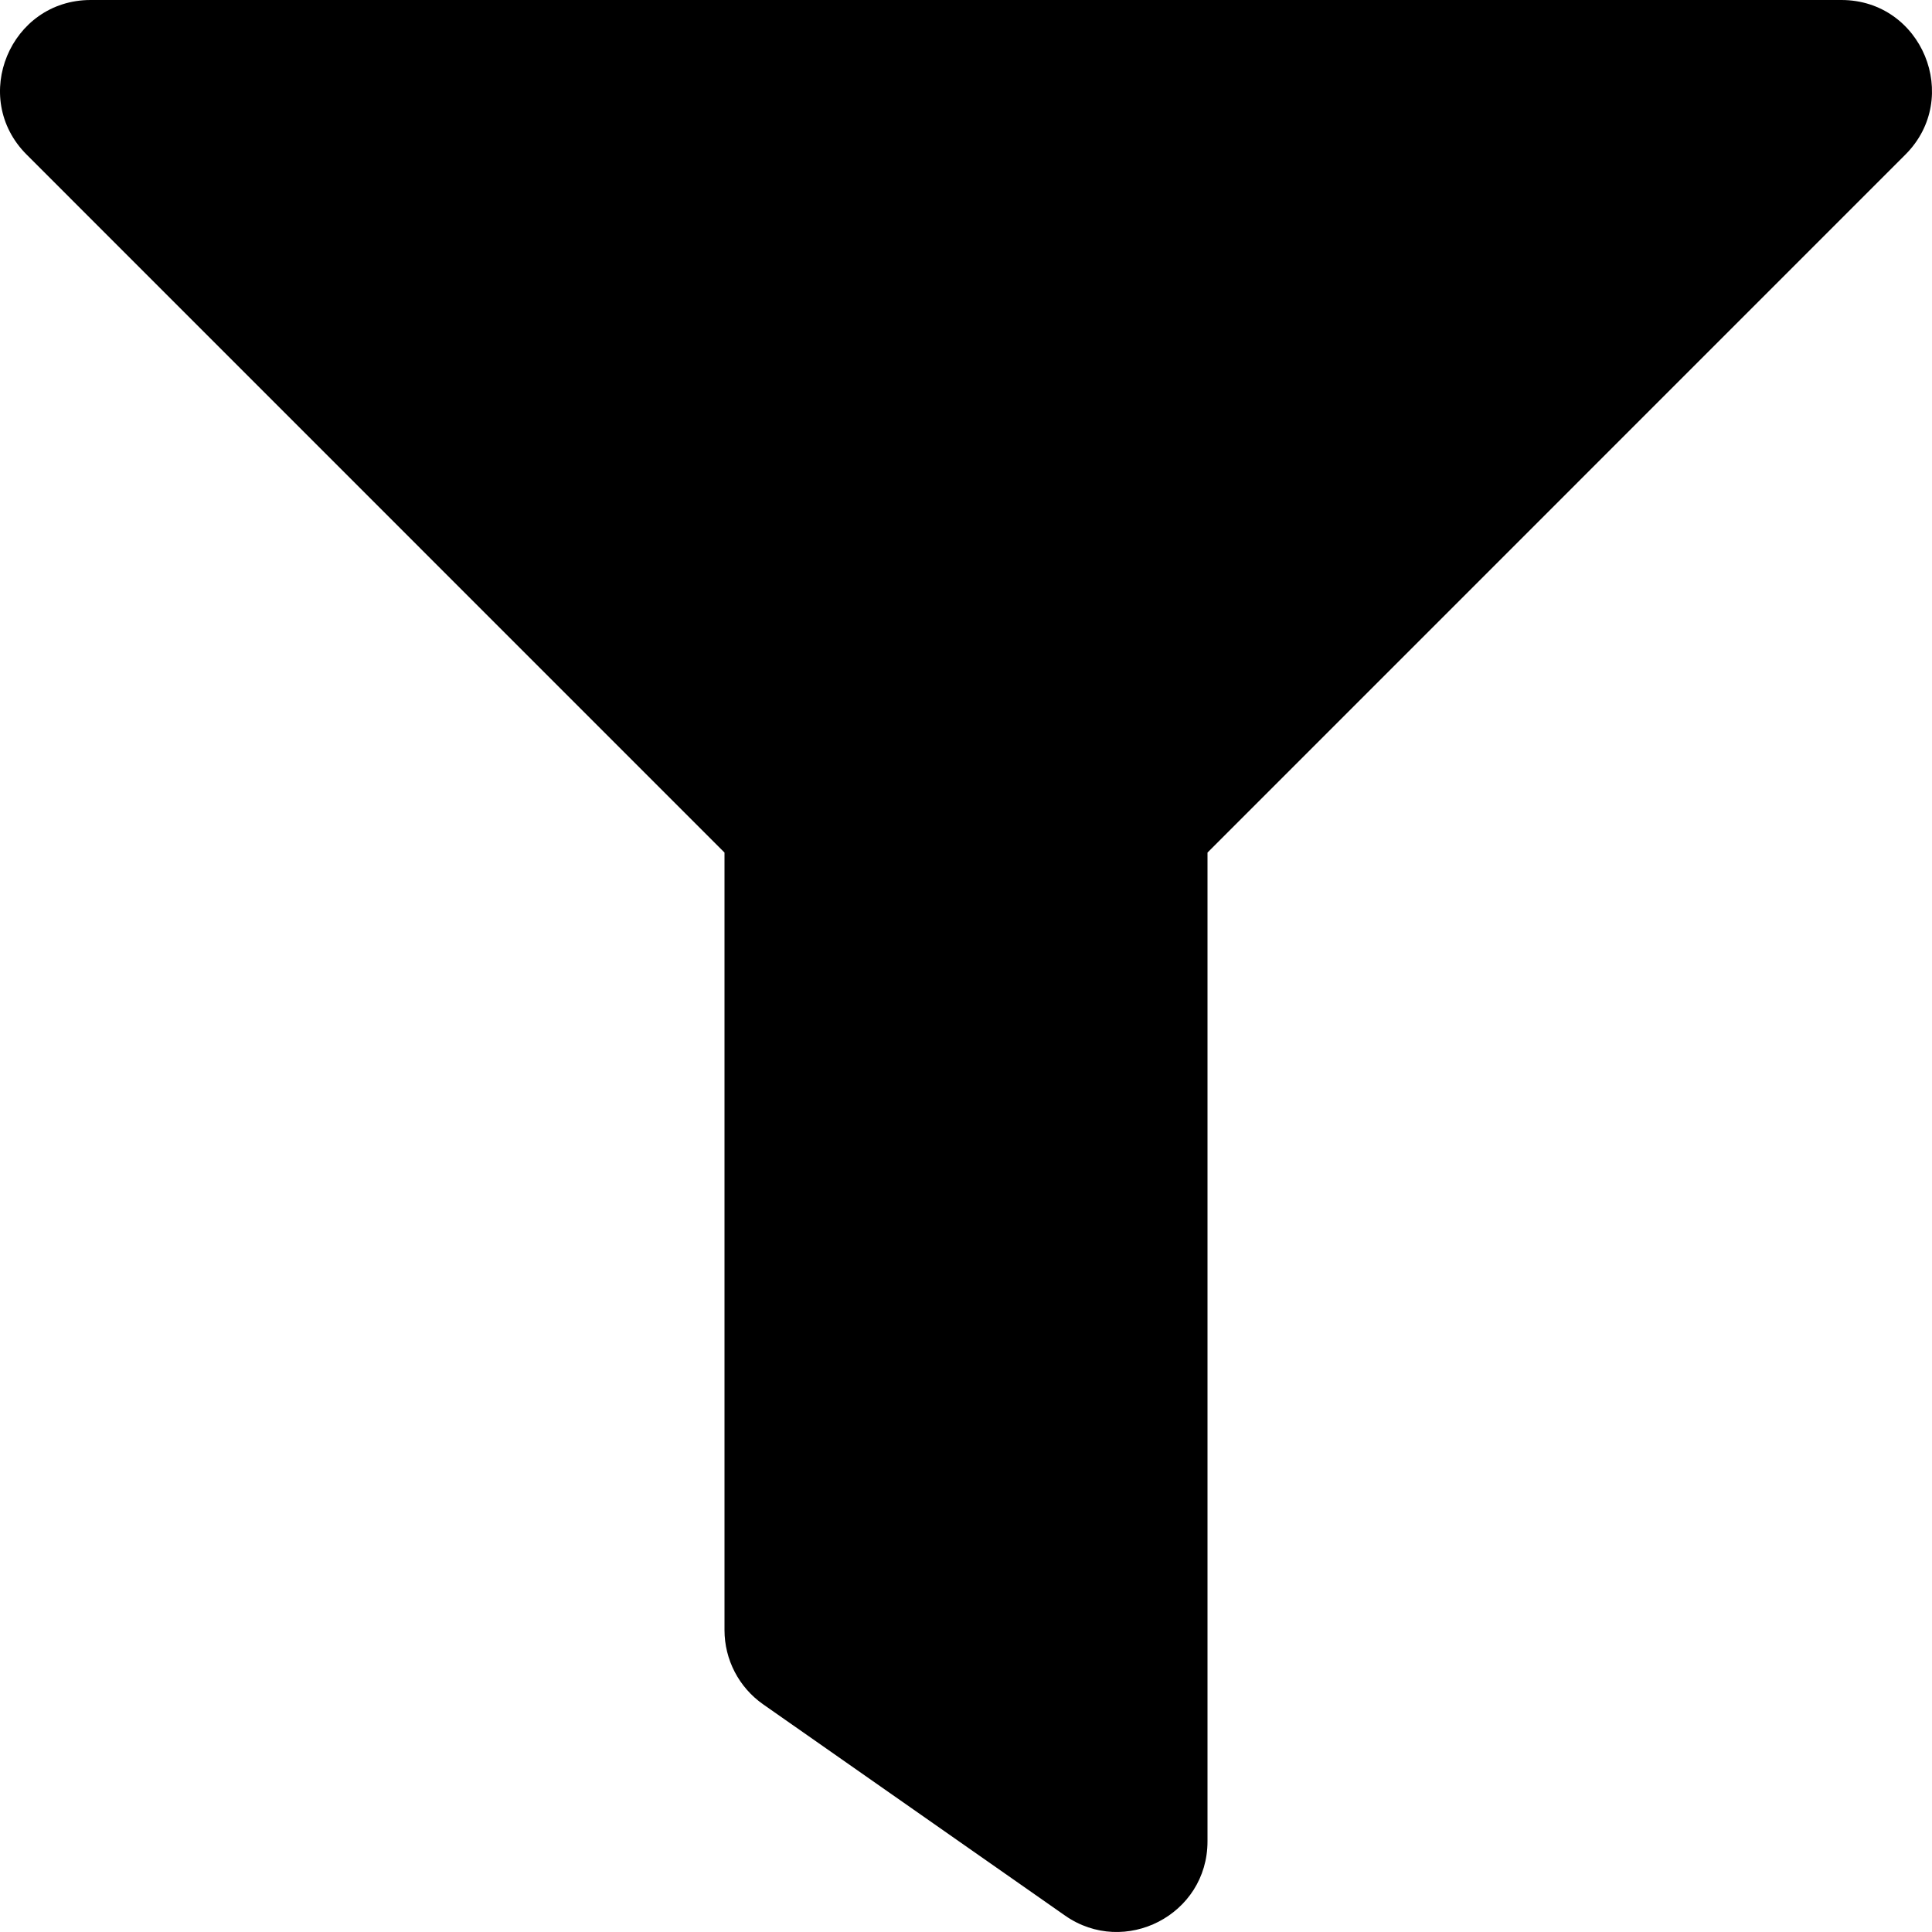
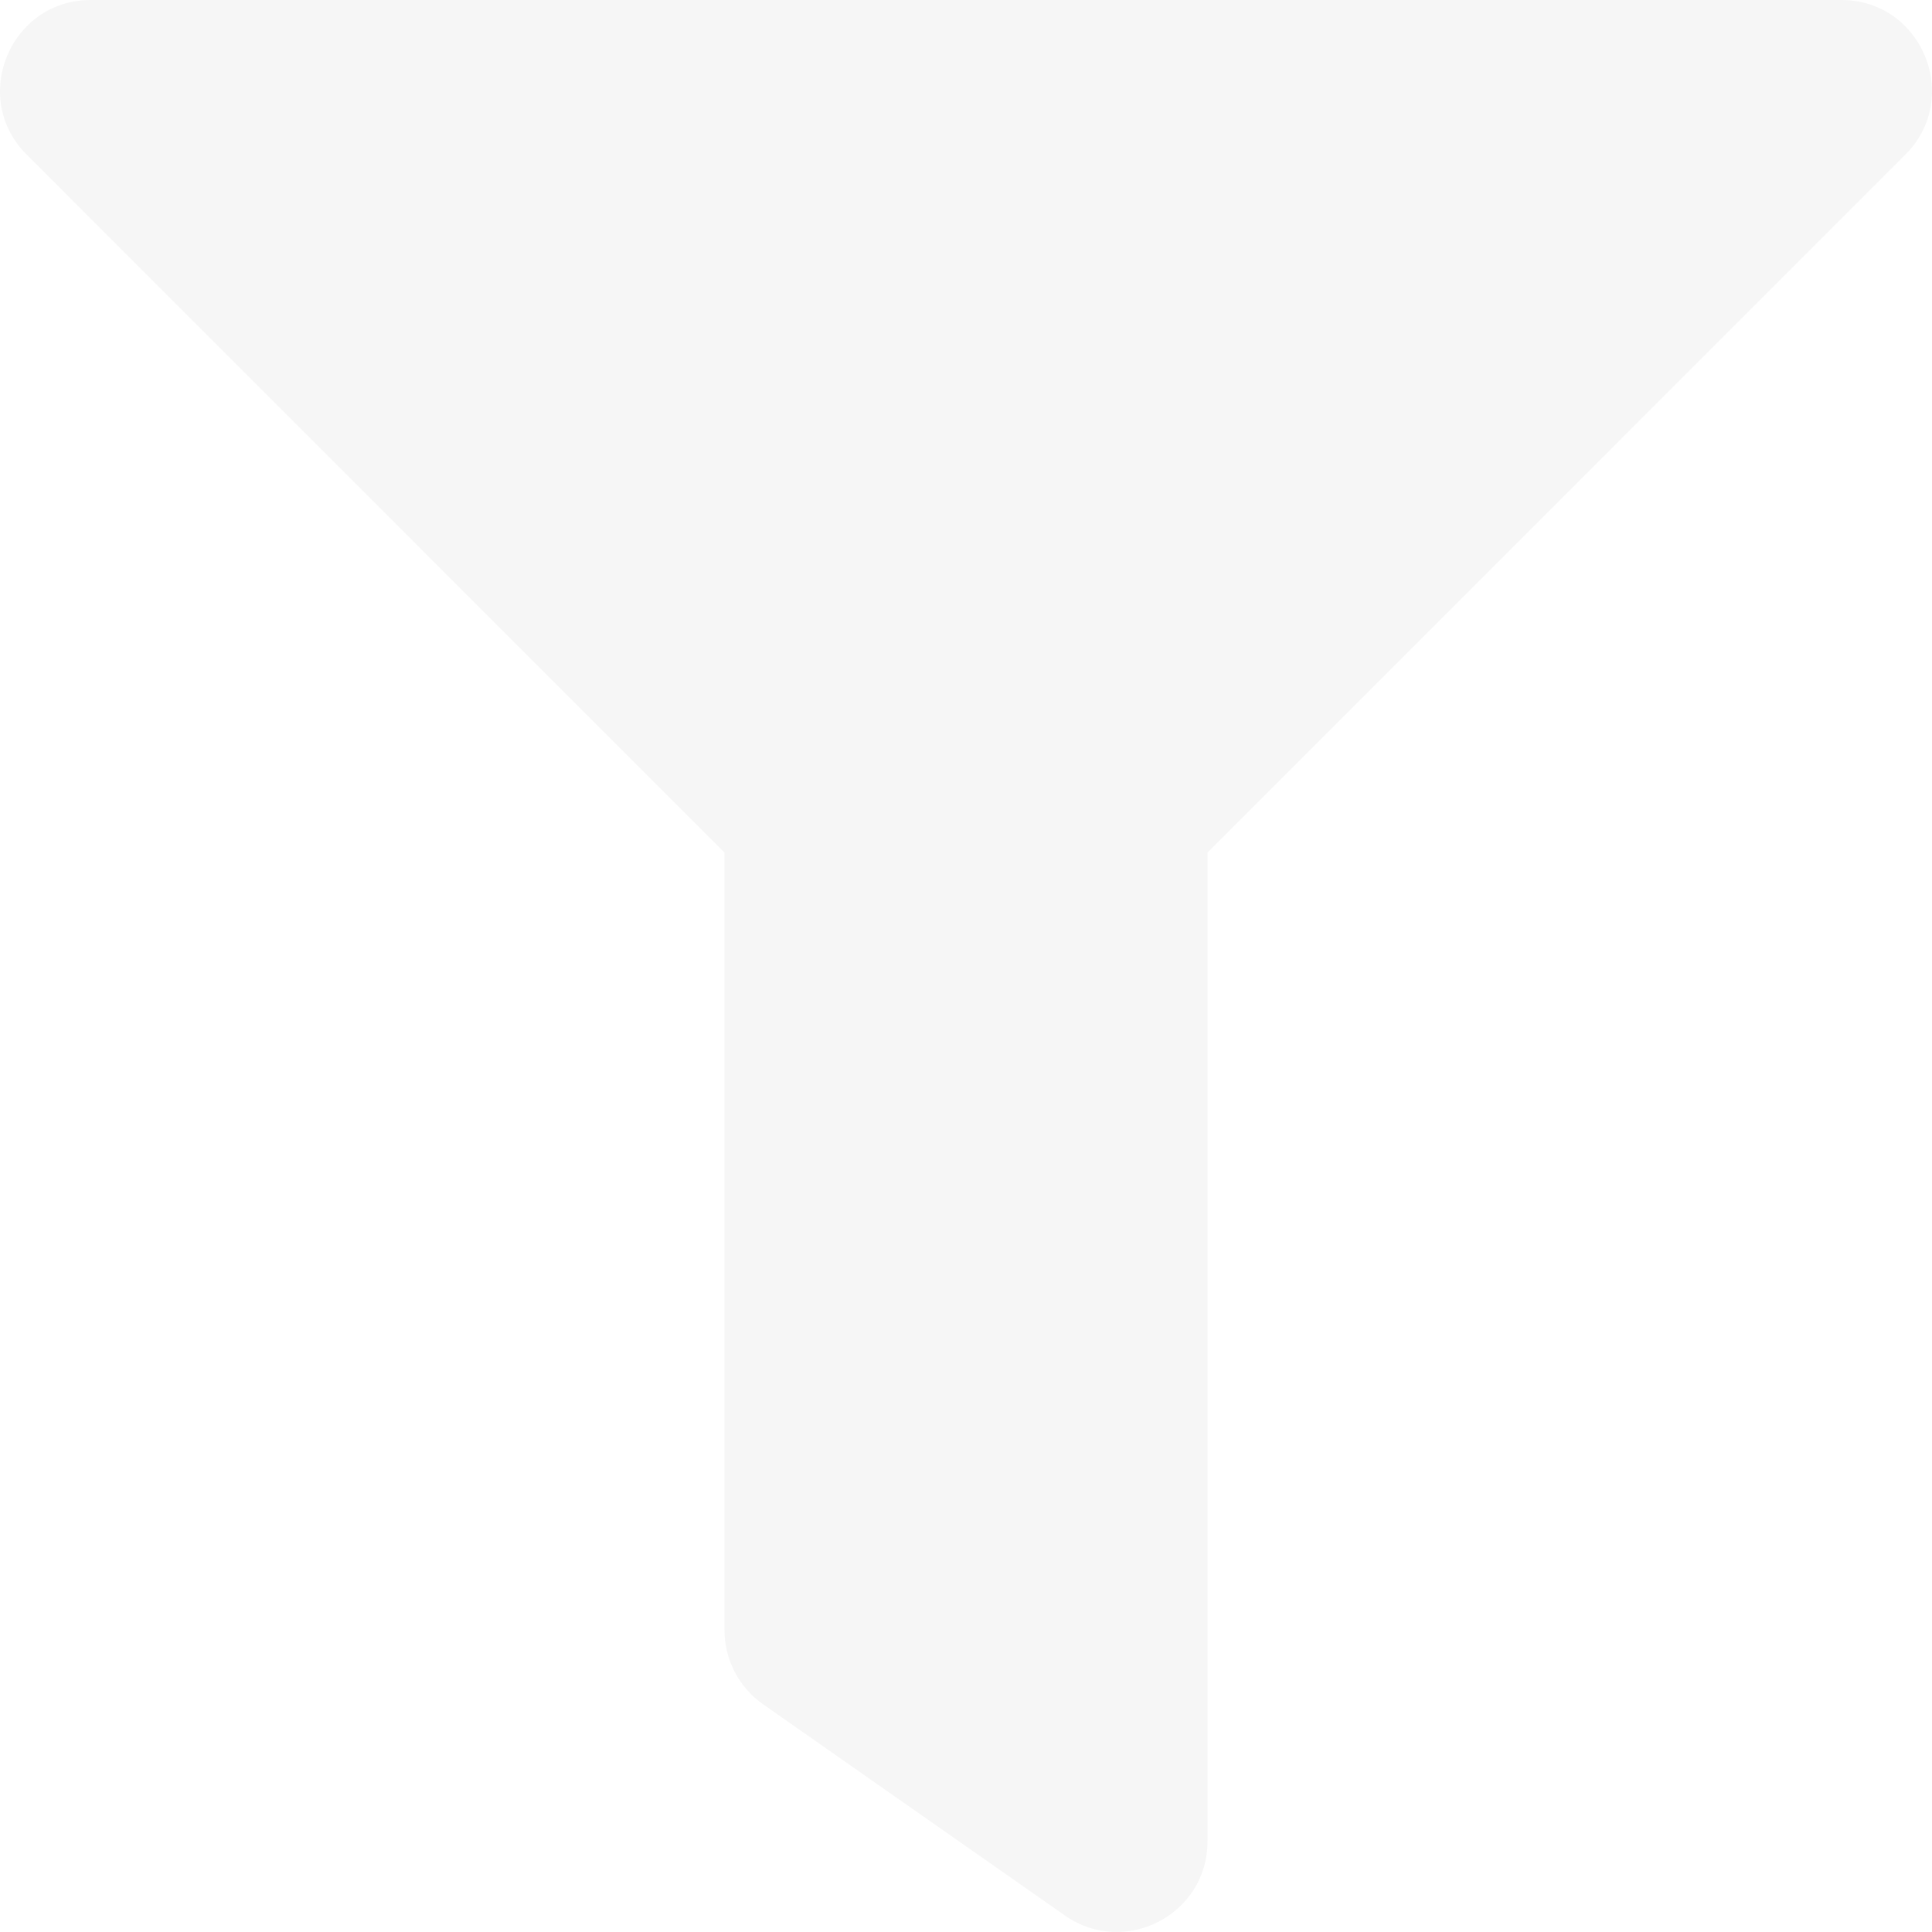
<svg xmlns="http://www.w3.org/2000/svg" aria-hidden="true" focusable="false" data-prefix="fas" data-icon="filter" class="svg-inline--fa fa-filter fa-w-16" role="img" viewBox="0 0 512 512">
-   <path fill="currentColor" d="M487.976 0H24.028C2.71 0-8.047 25.866 7.058 40.971L192 225.941V432c0 7.831 3.821 15.17 10.237 19.662l80 55.98C298.02 518.69 320 507.493 320 487.98V225.941l184.947-184.97C520.021 25.896 509.338 0 487.976 0z" />
+   <path fill="#F6F6F6" d="M487.976 0H24.028C2.71 0-8.047 25.866 7.058 40.971L192 225.941V432c0 7.831 3.821 15.17 10.237 19.662l80 55.98C298.02 518.69 320 507.493 320 487.98V225.941l184.947-184.97C520.021 25.896 509.338 0 487.976 0z" />
</svg>
